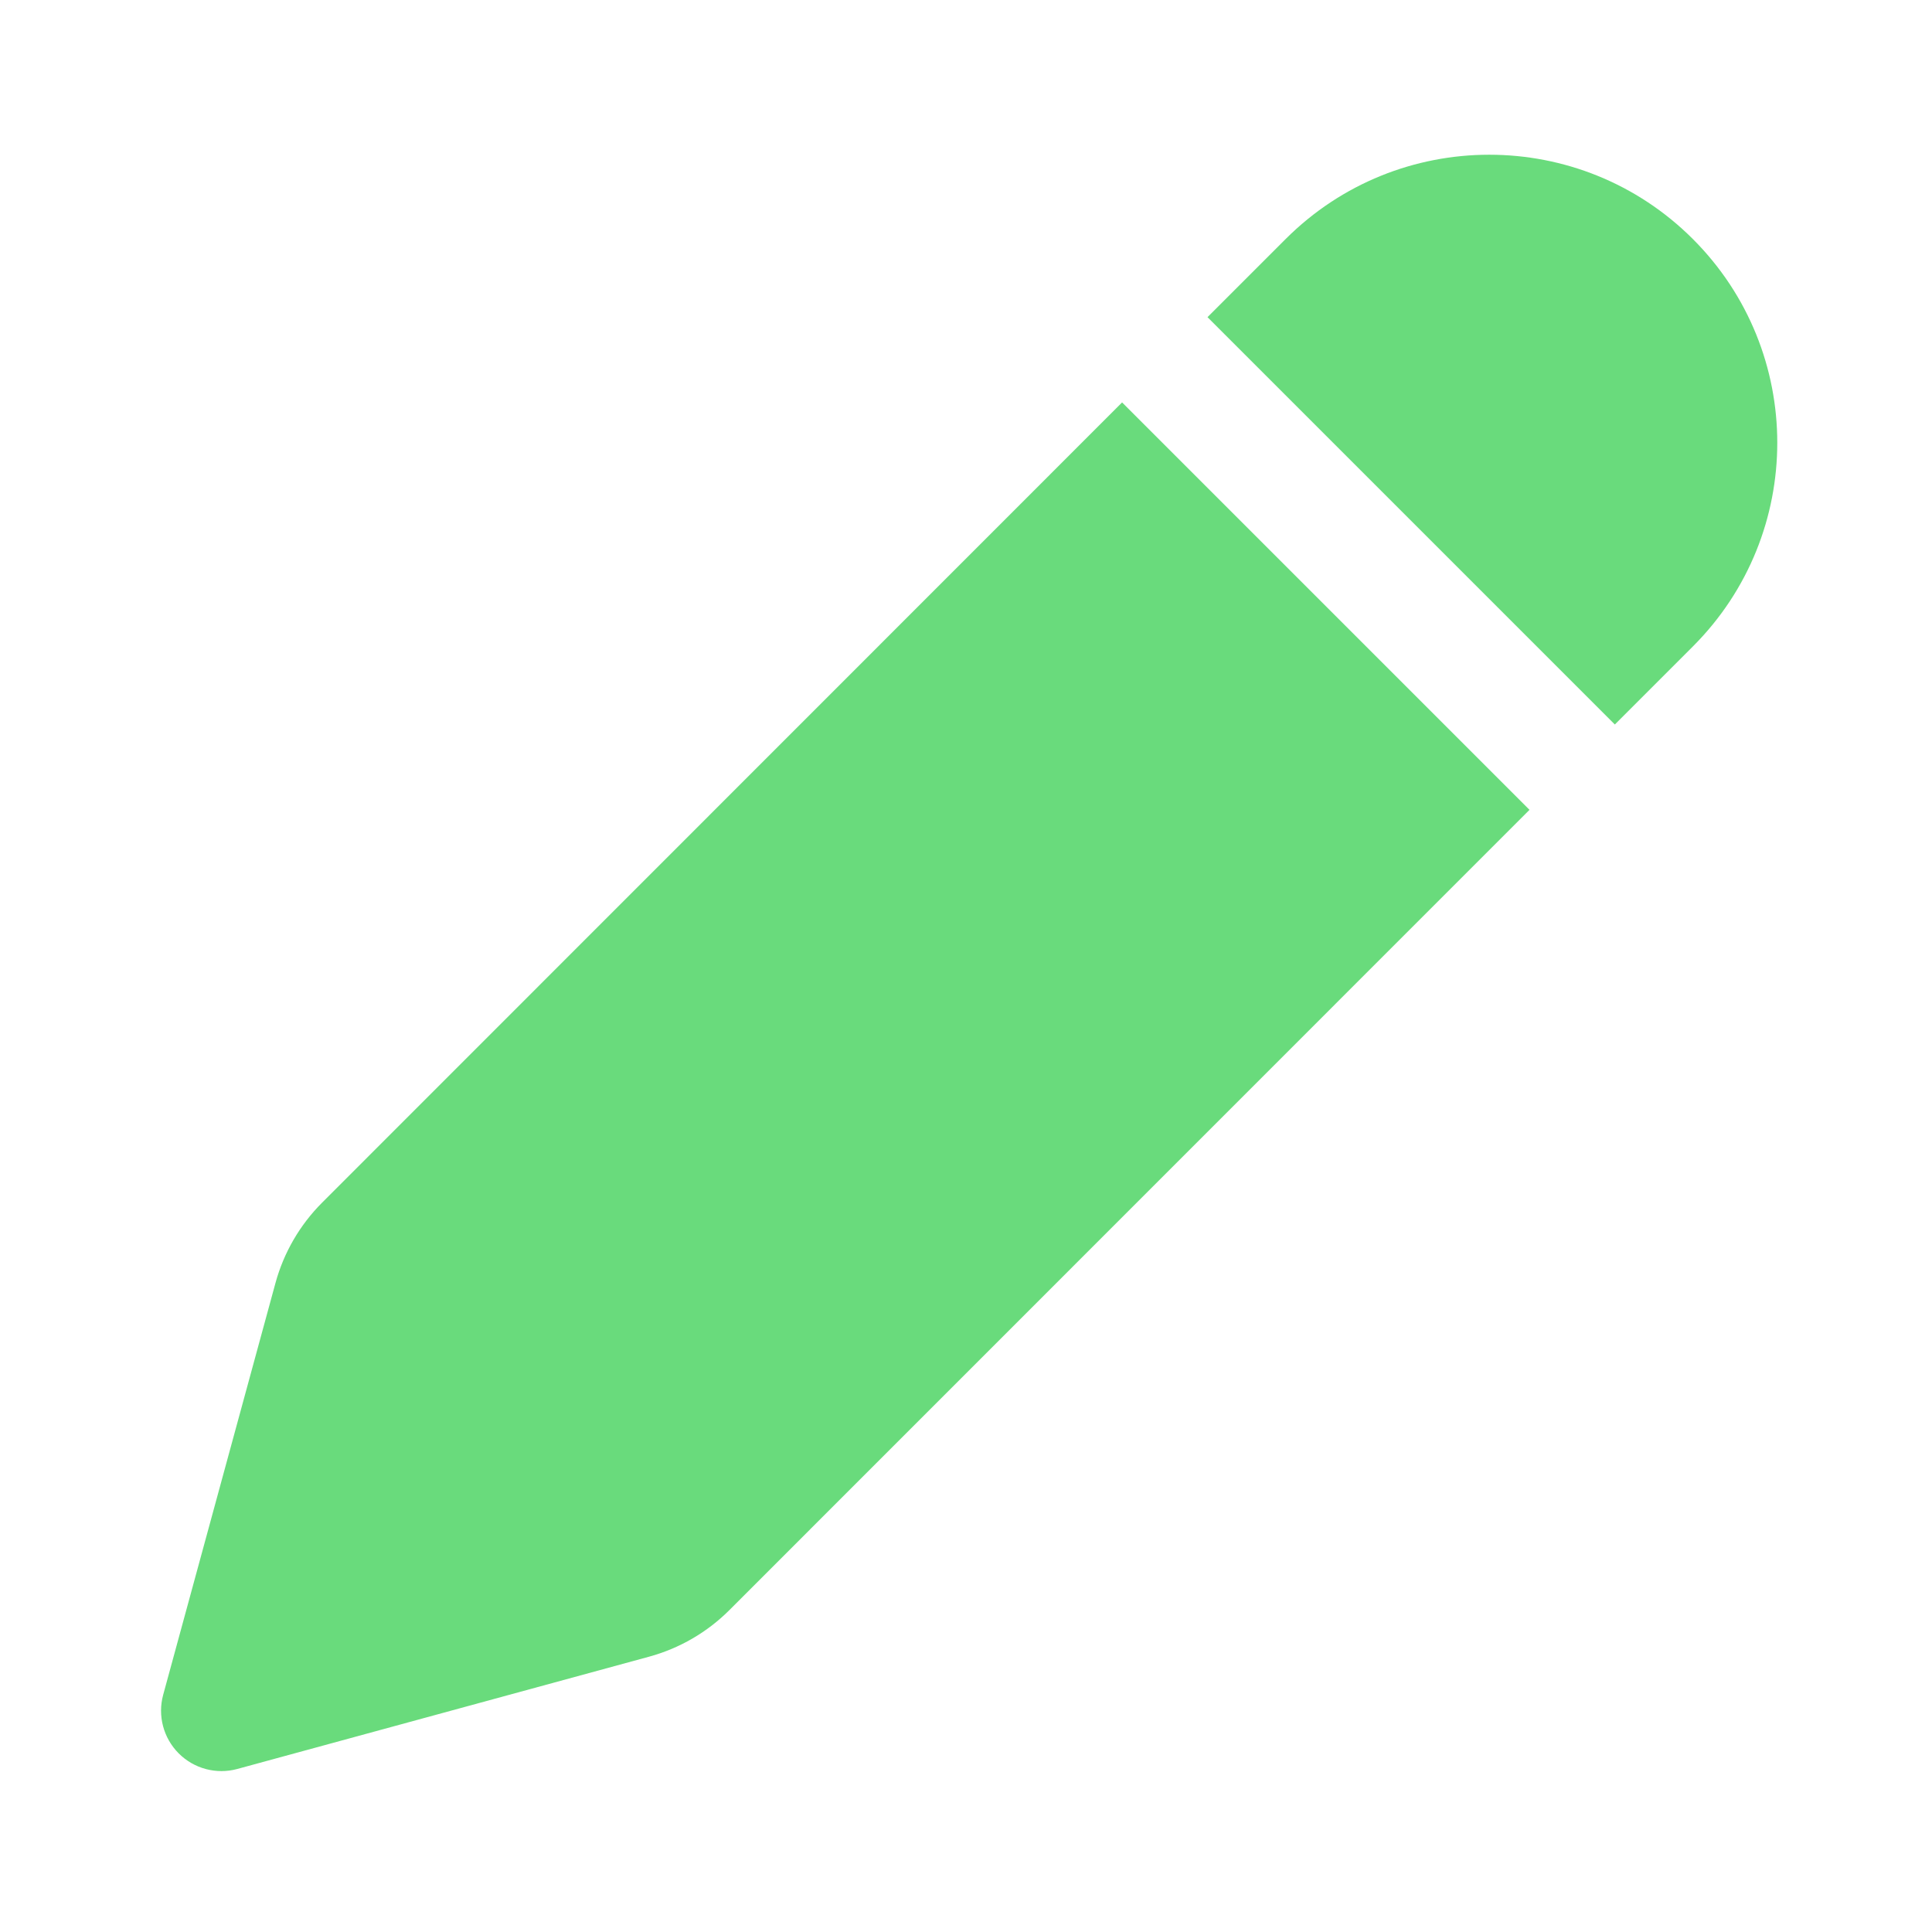
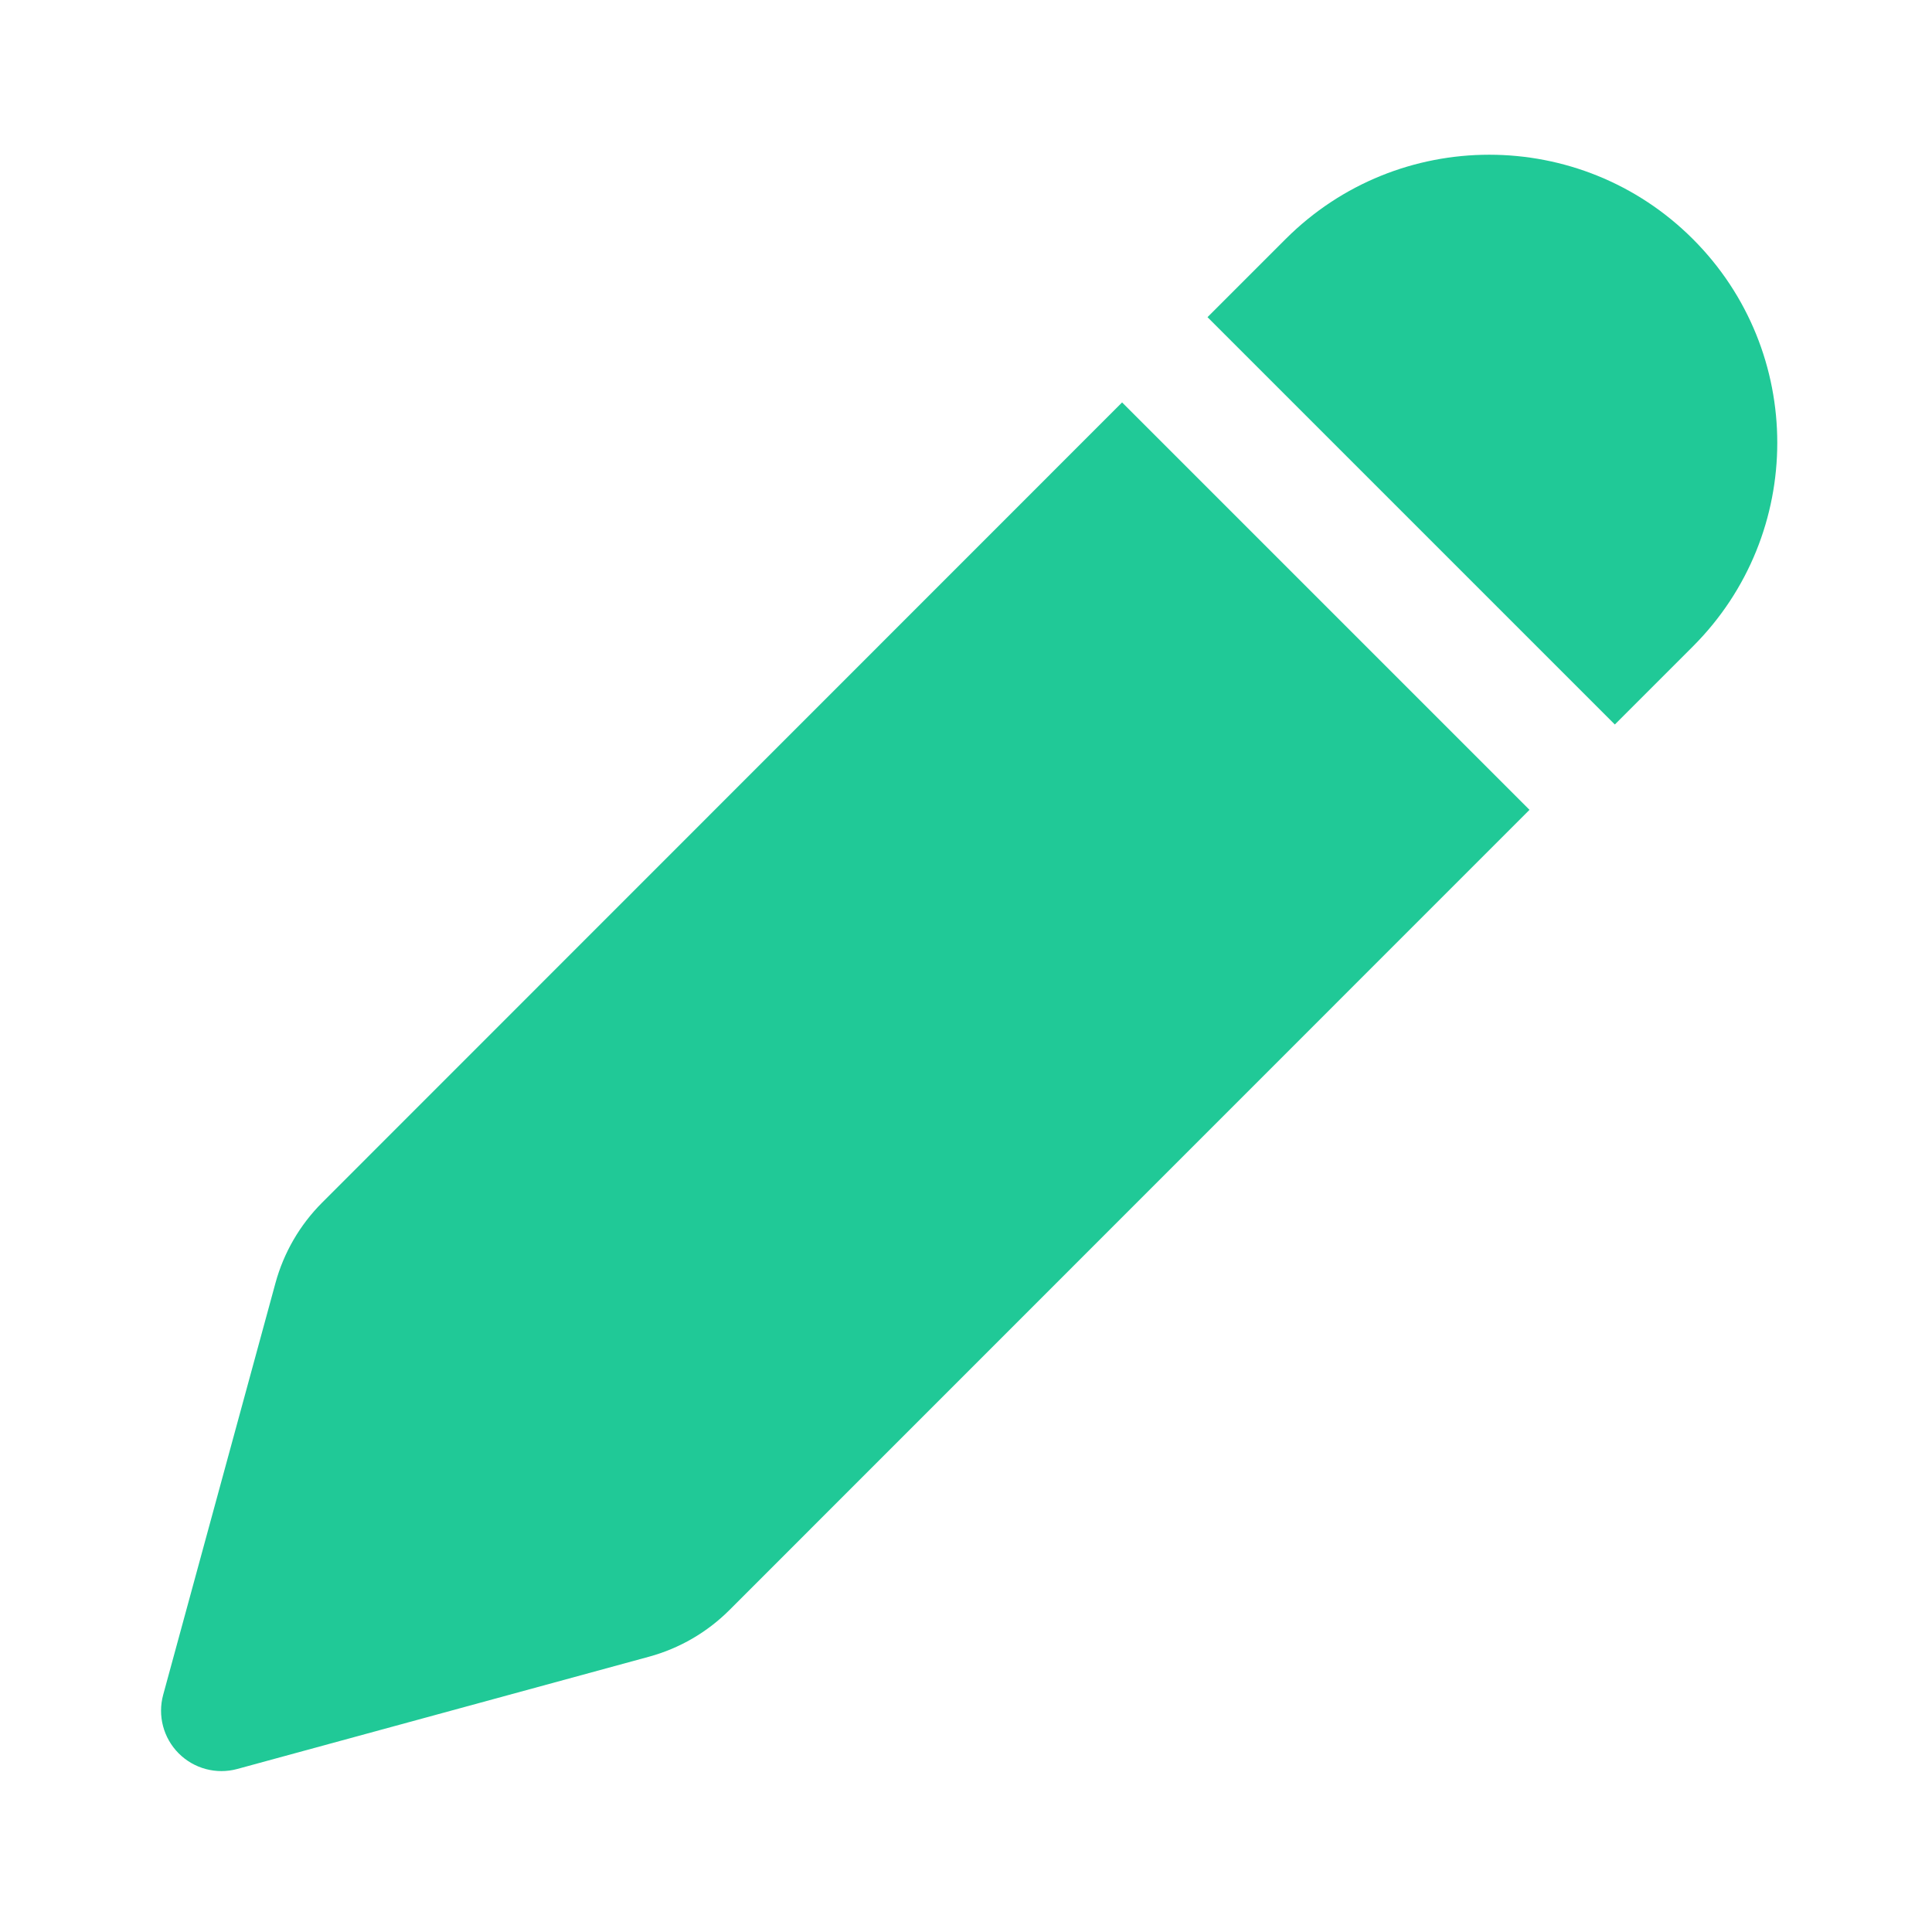
<svg xmlns="http://www.w3.org/2000/svg" width="24" height="24" fill="none" viewBox="0 0 24 24">
-   <path d="M13.94 5 19 10.06 9.062 20a2.25 2.25 0 0 1-.999.58l-5.116 1.395a.75.75 0 0 1-.92-.921l1.395-5.116a2.25 2.25 0 0 1 .58-.999L13.938 5Zm7.09-2.03a3.578 3.578 0 0 1 0 5.06l-.97.97L15 3.94l.97-.97a3.578 3.578 0 0 1 5.06 0Z" fill="#69db7c" />
+   <path d="M13.94 5 19 10.06 9.062 20a2.25 2.25 0 0 1-.999.58l-5.116 1.395a.75.75 0 0 1-.92-.921l1.395-5.116a2.25 2.25 0 0 1 .58-.999L13.938 5Zm7.09-2.03a3.578 3.578 0 0 1 0 5.06l-.97.97L15 3.94l.97-.97a3.578 3.578 0 0 1 5.06 0Z" fill="#20c997" />
</svg>
